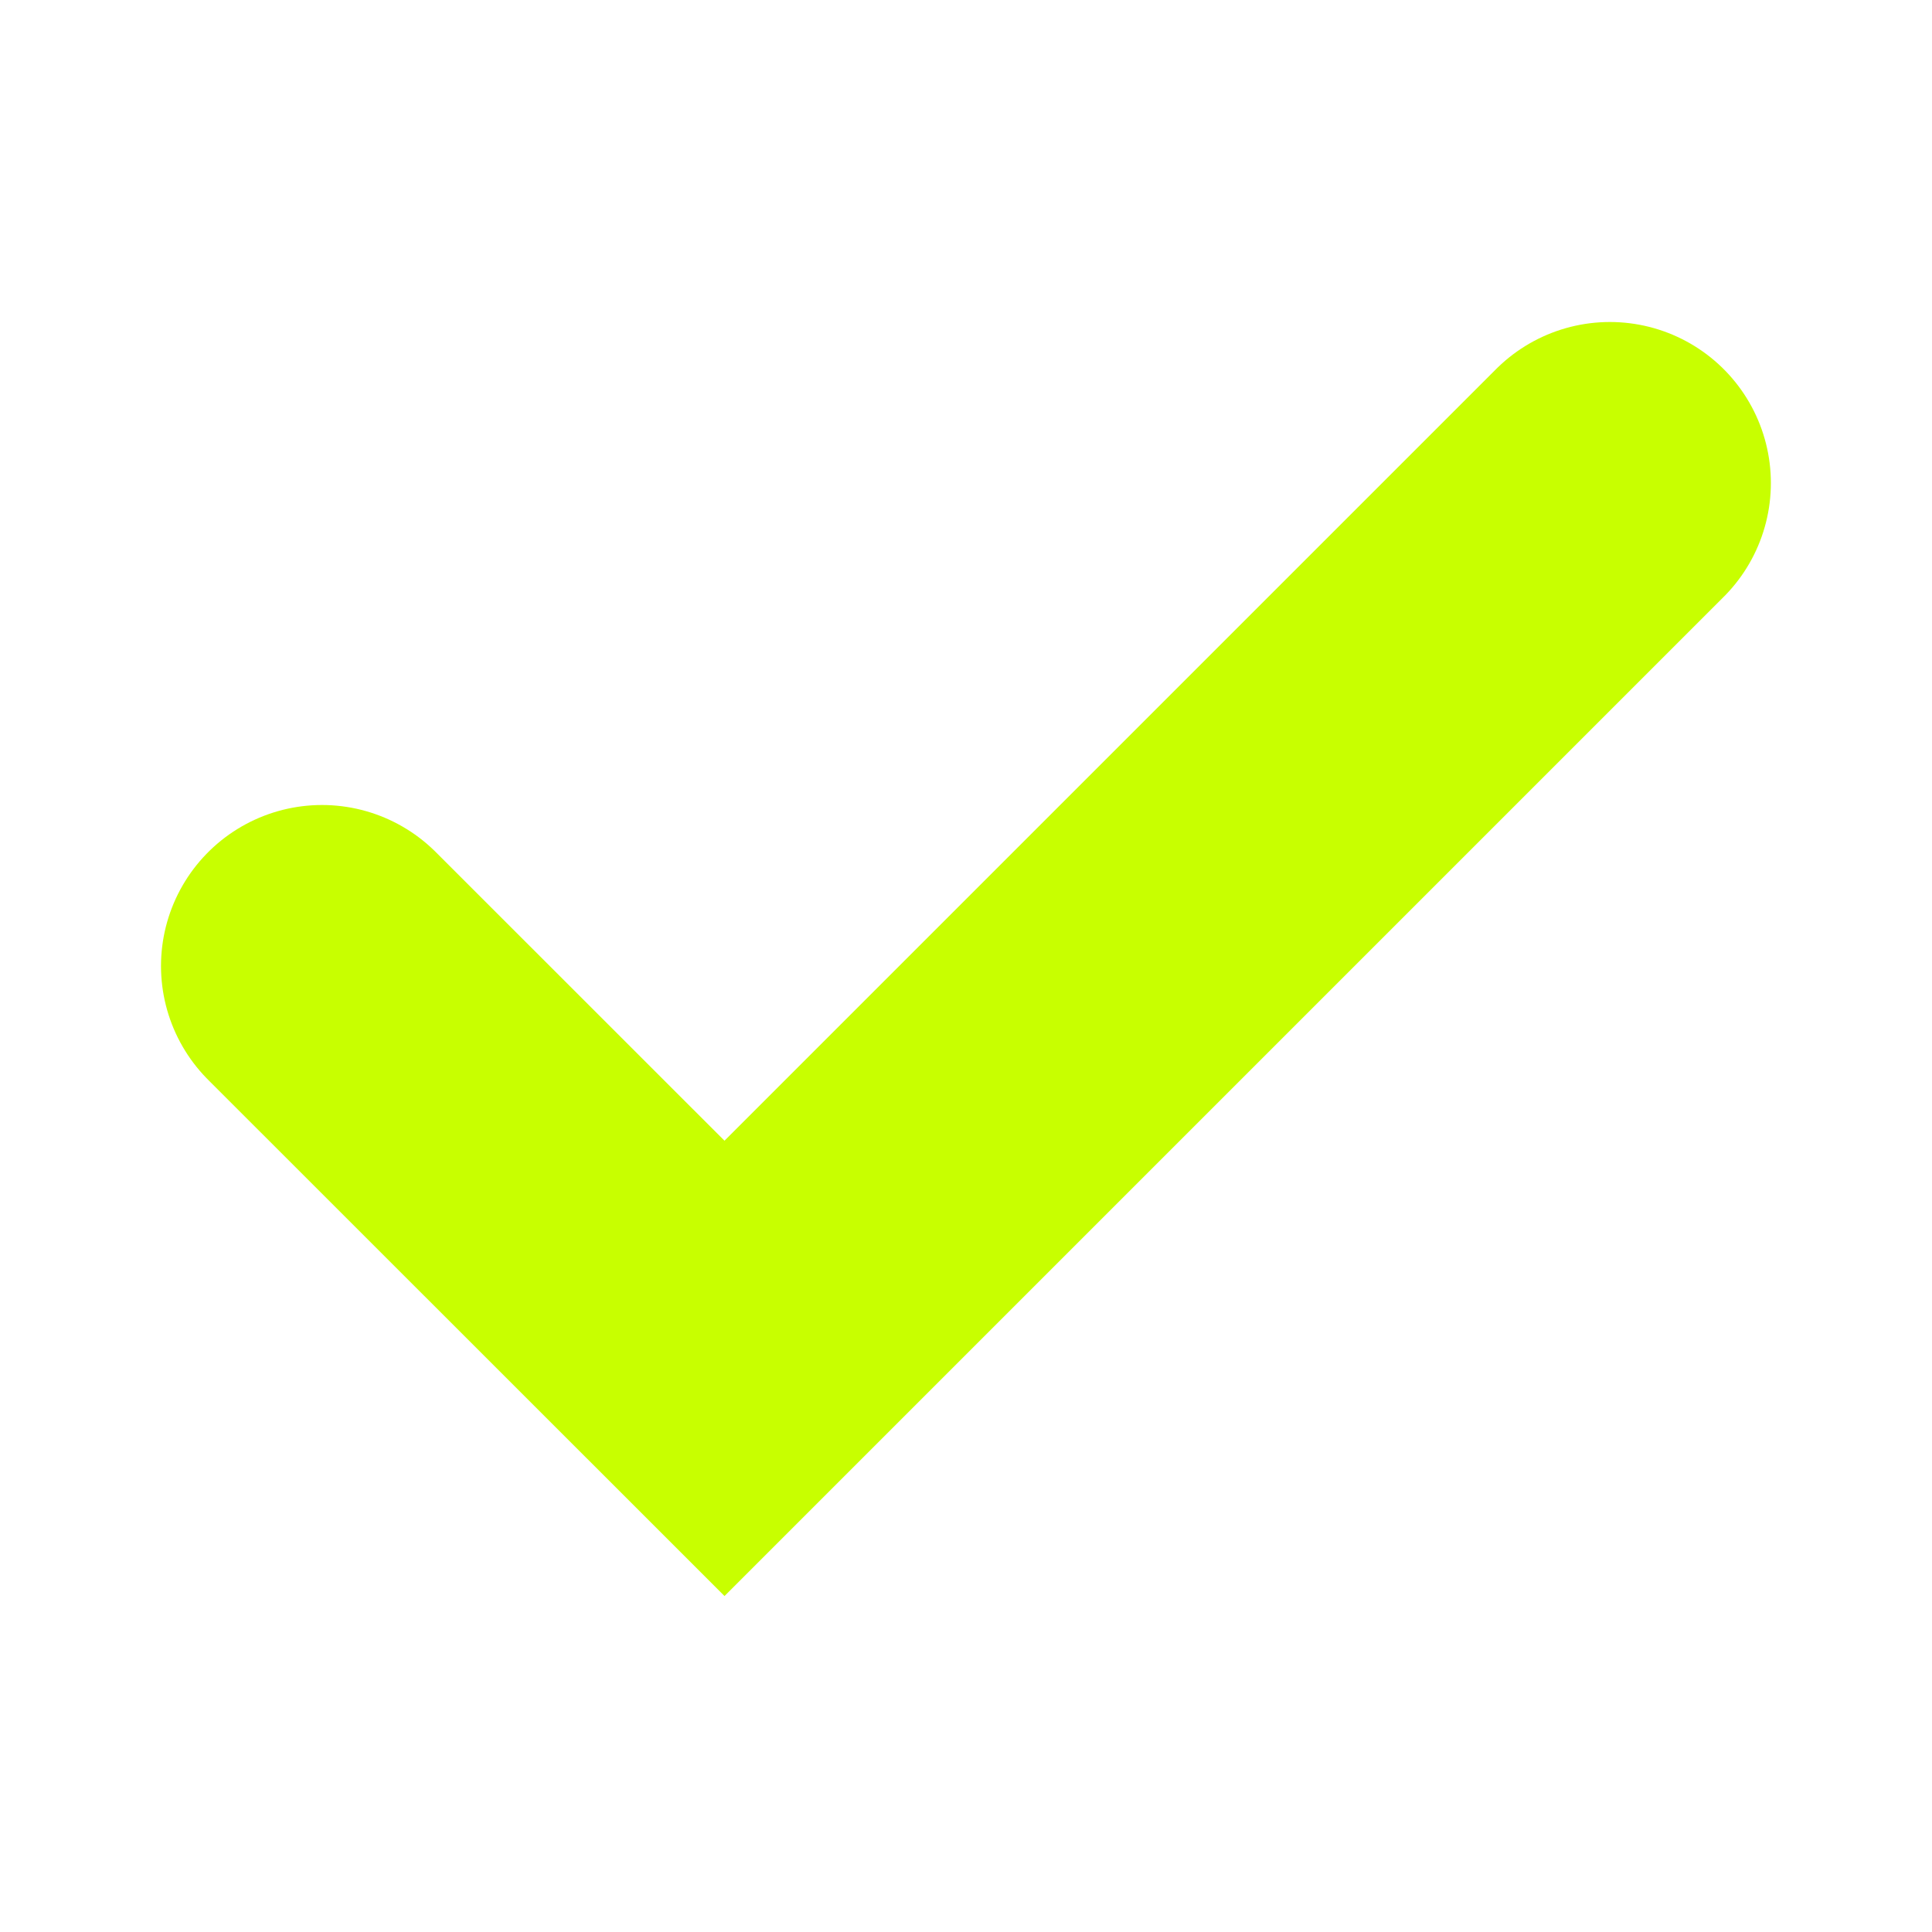
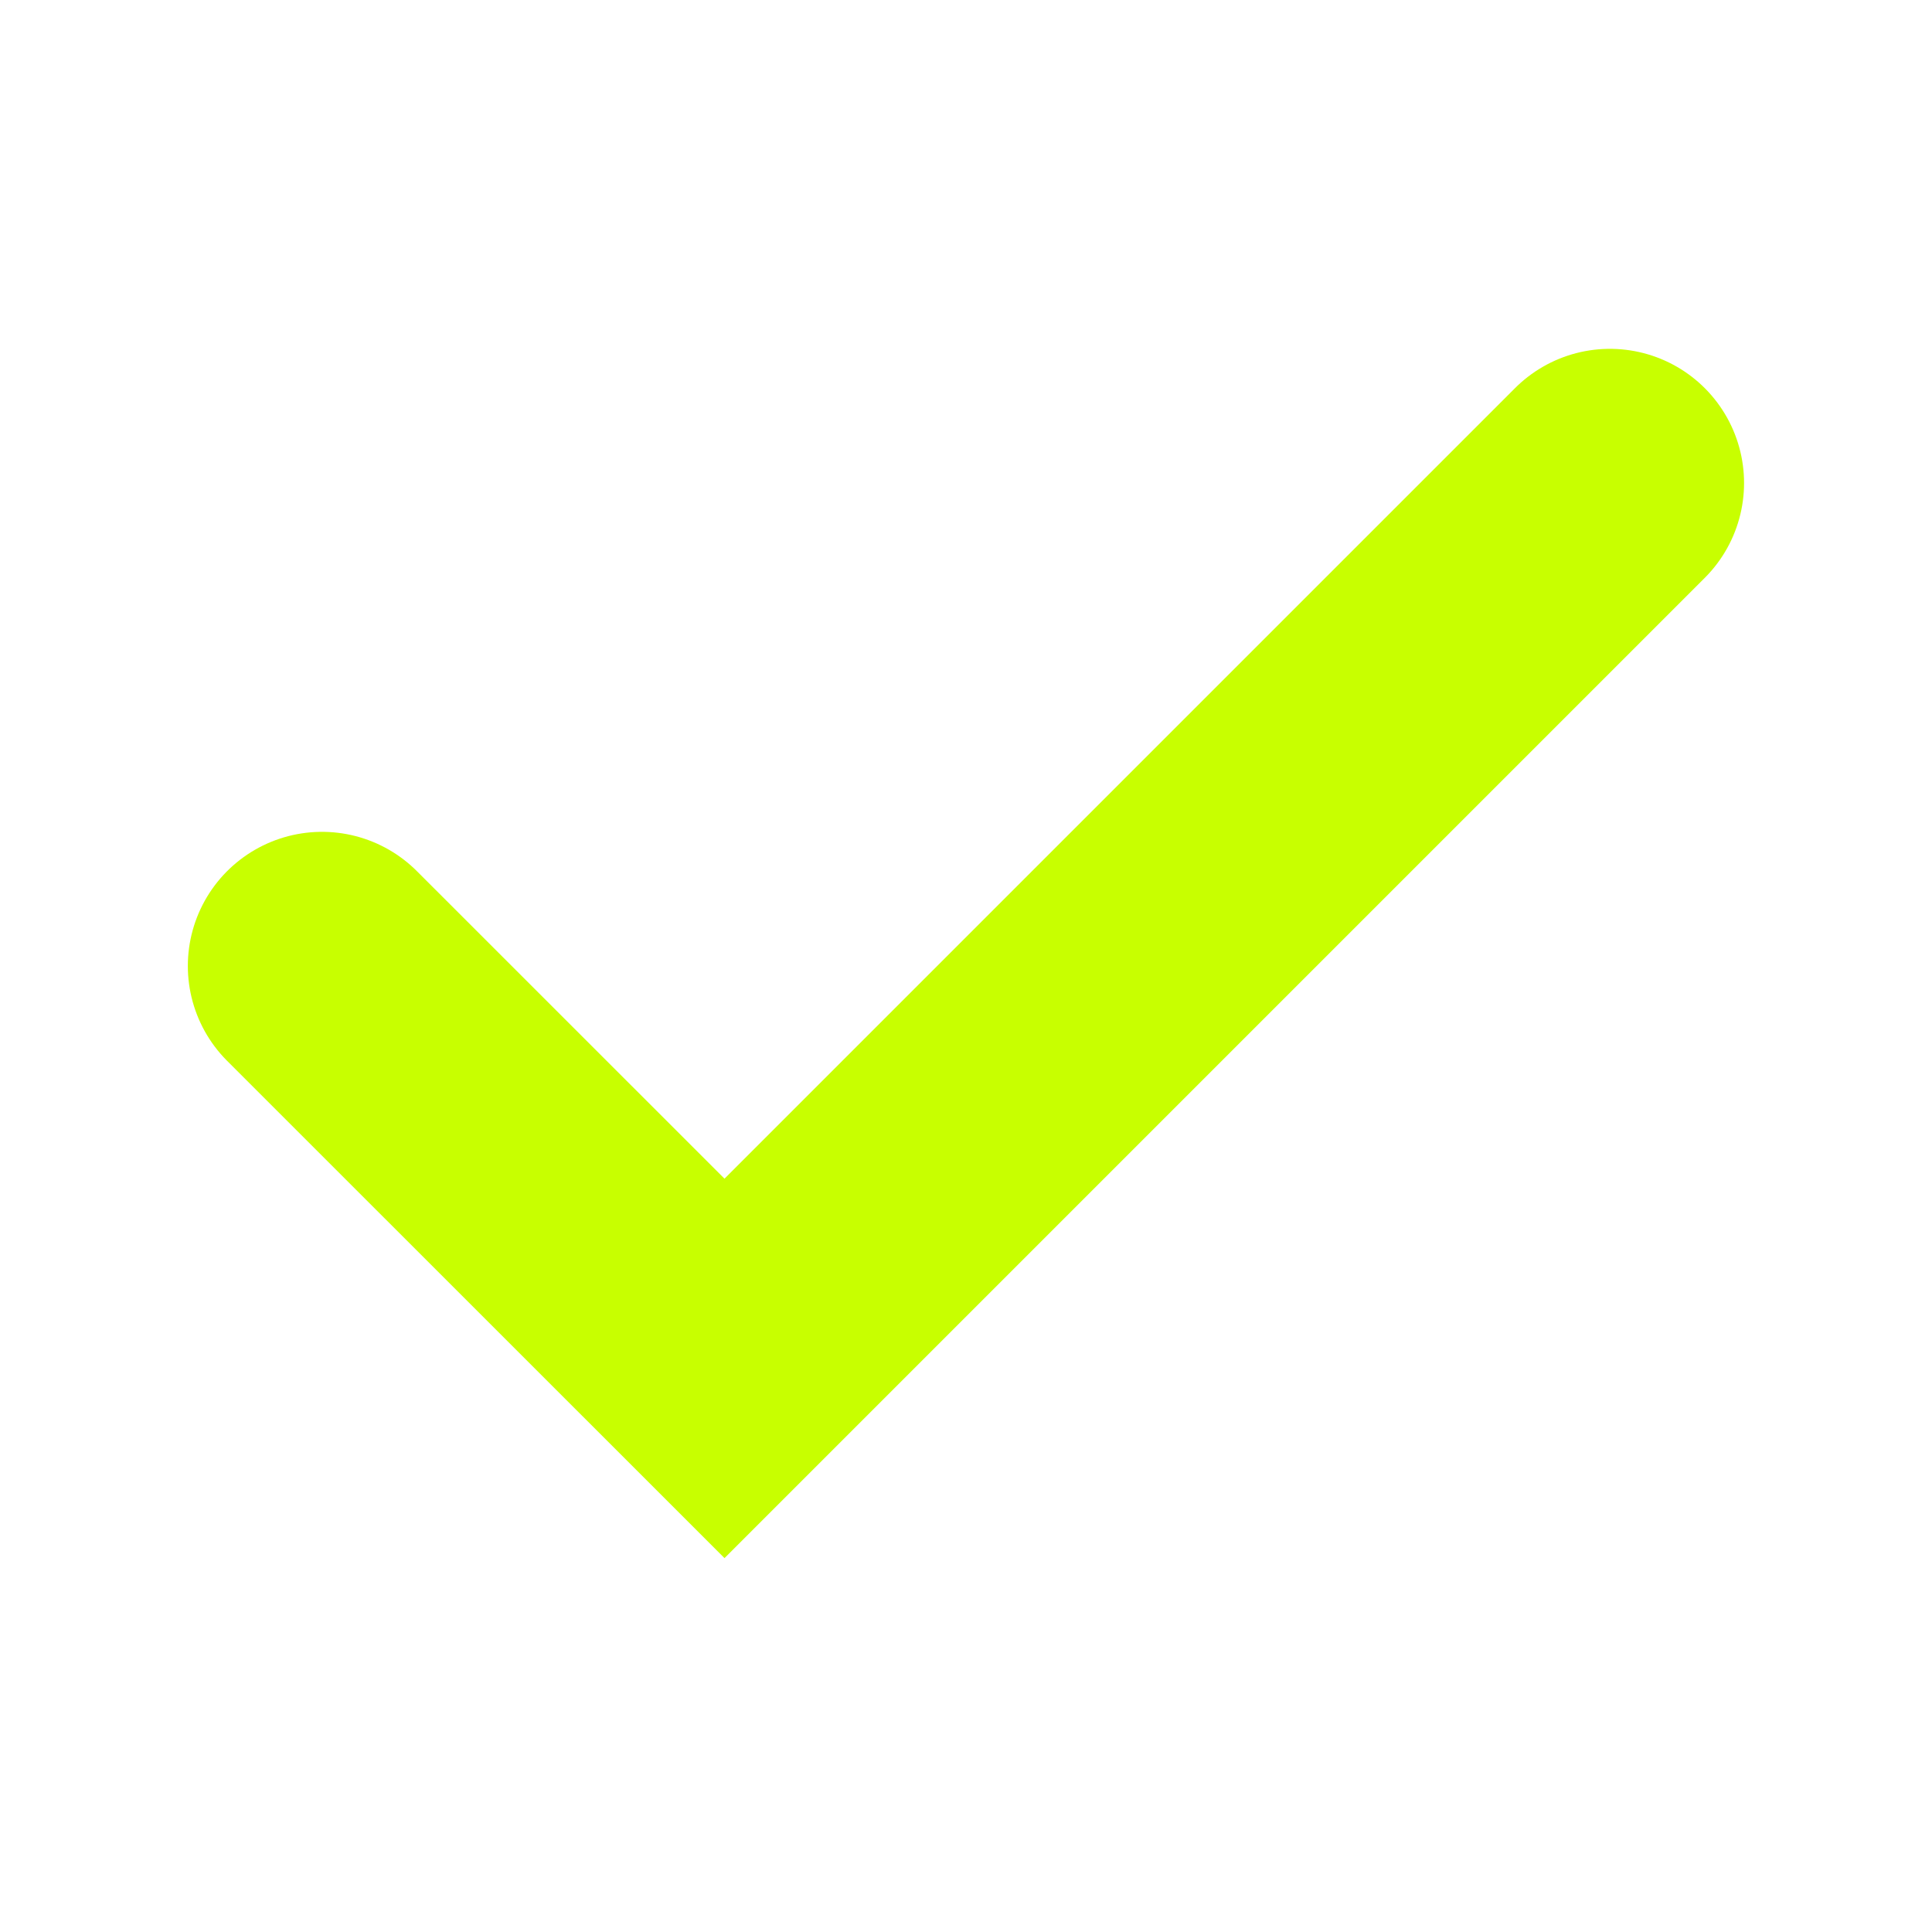
- <svg xmlns="http://www.w3.org/2000/svg" width="15" height="15" viewBox="0 0 15 15" fill="none">
-   <path d="M12.499 3.75L5.625 10.624L2.5 7.5" stroke-width="2.5" stroke-linecap="round" stroke="#C8FF00" />
+ <svg xmlns="http://www.w3.org/2000/svg" width="18" height="18" viewBox="0 0 18 18" fill="none">
+   <path d="M14.999 4.5L6.75 12.749L3 9" stroke-width="2.5" stroke-linecap="round" stroke="#C8FF00" />
</svg>
